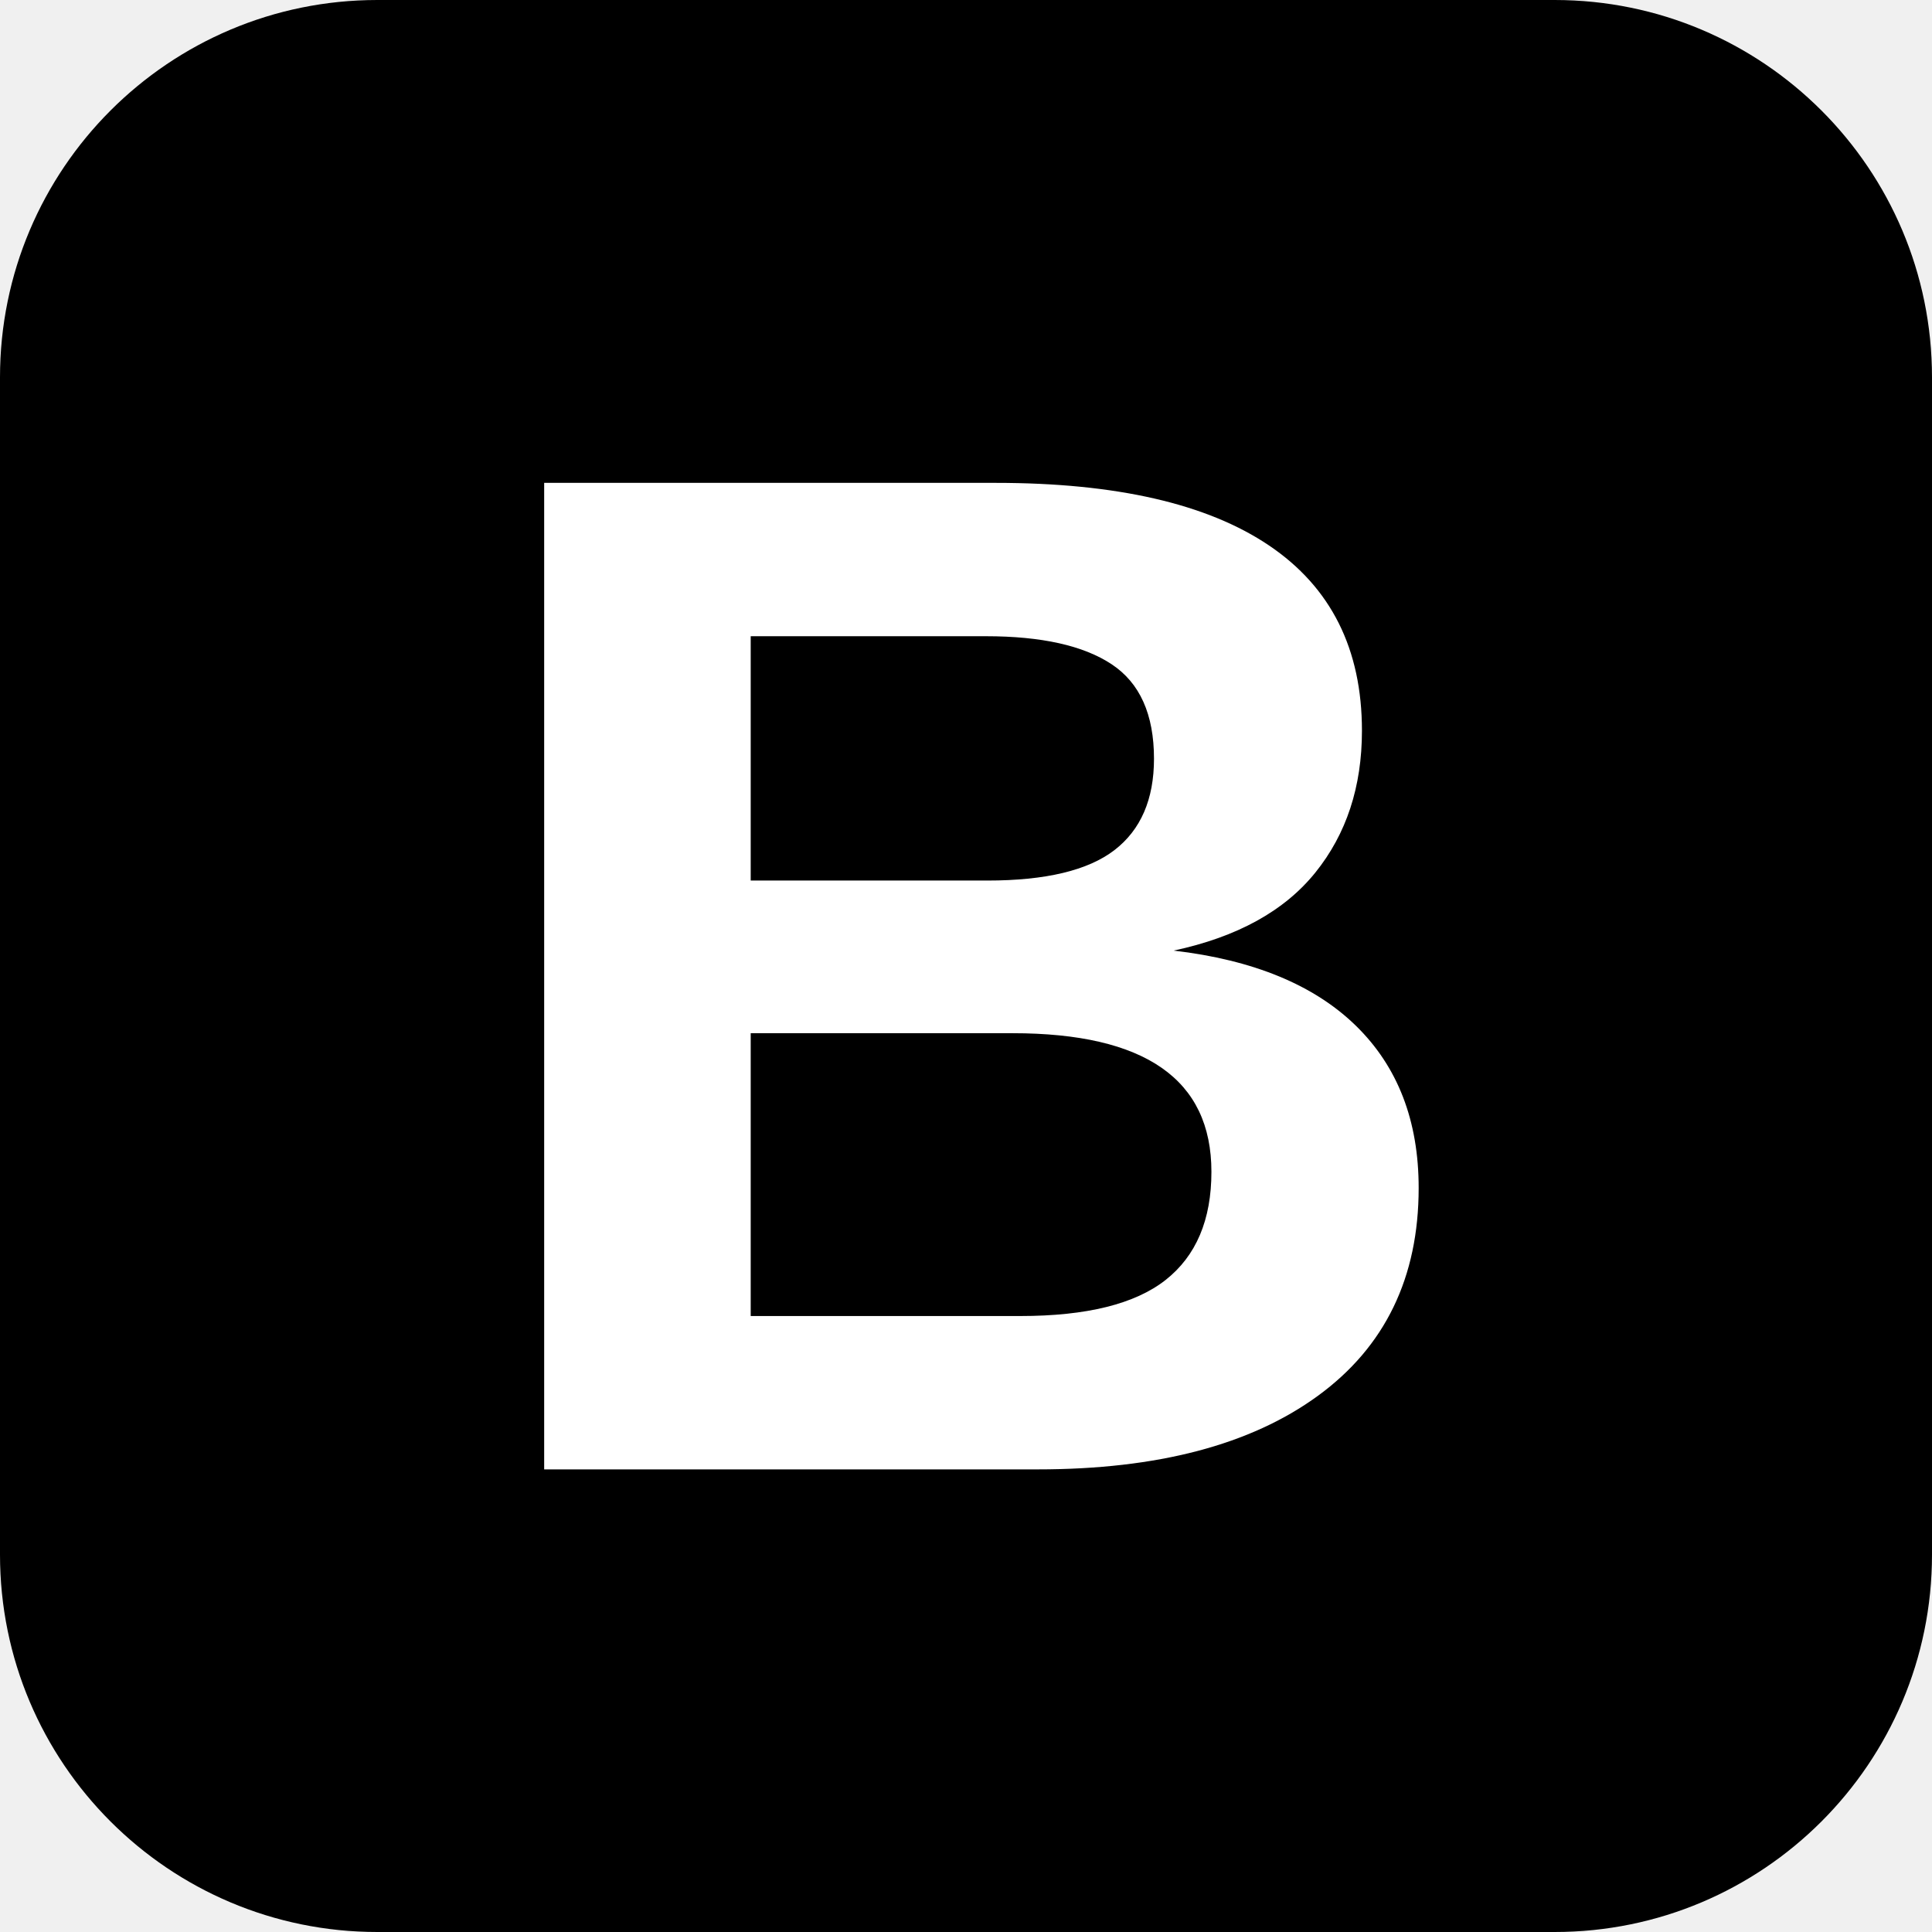
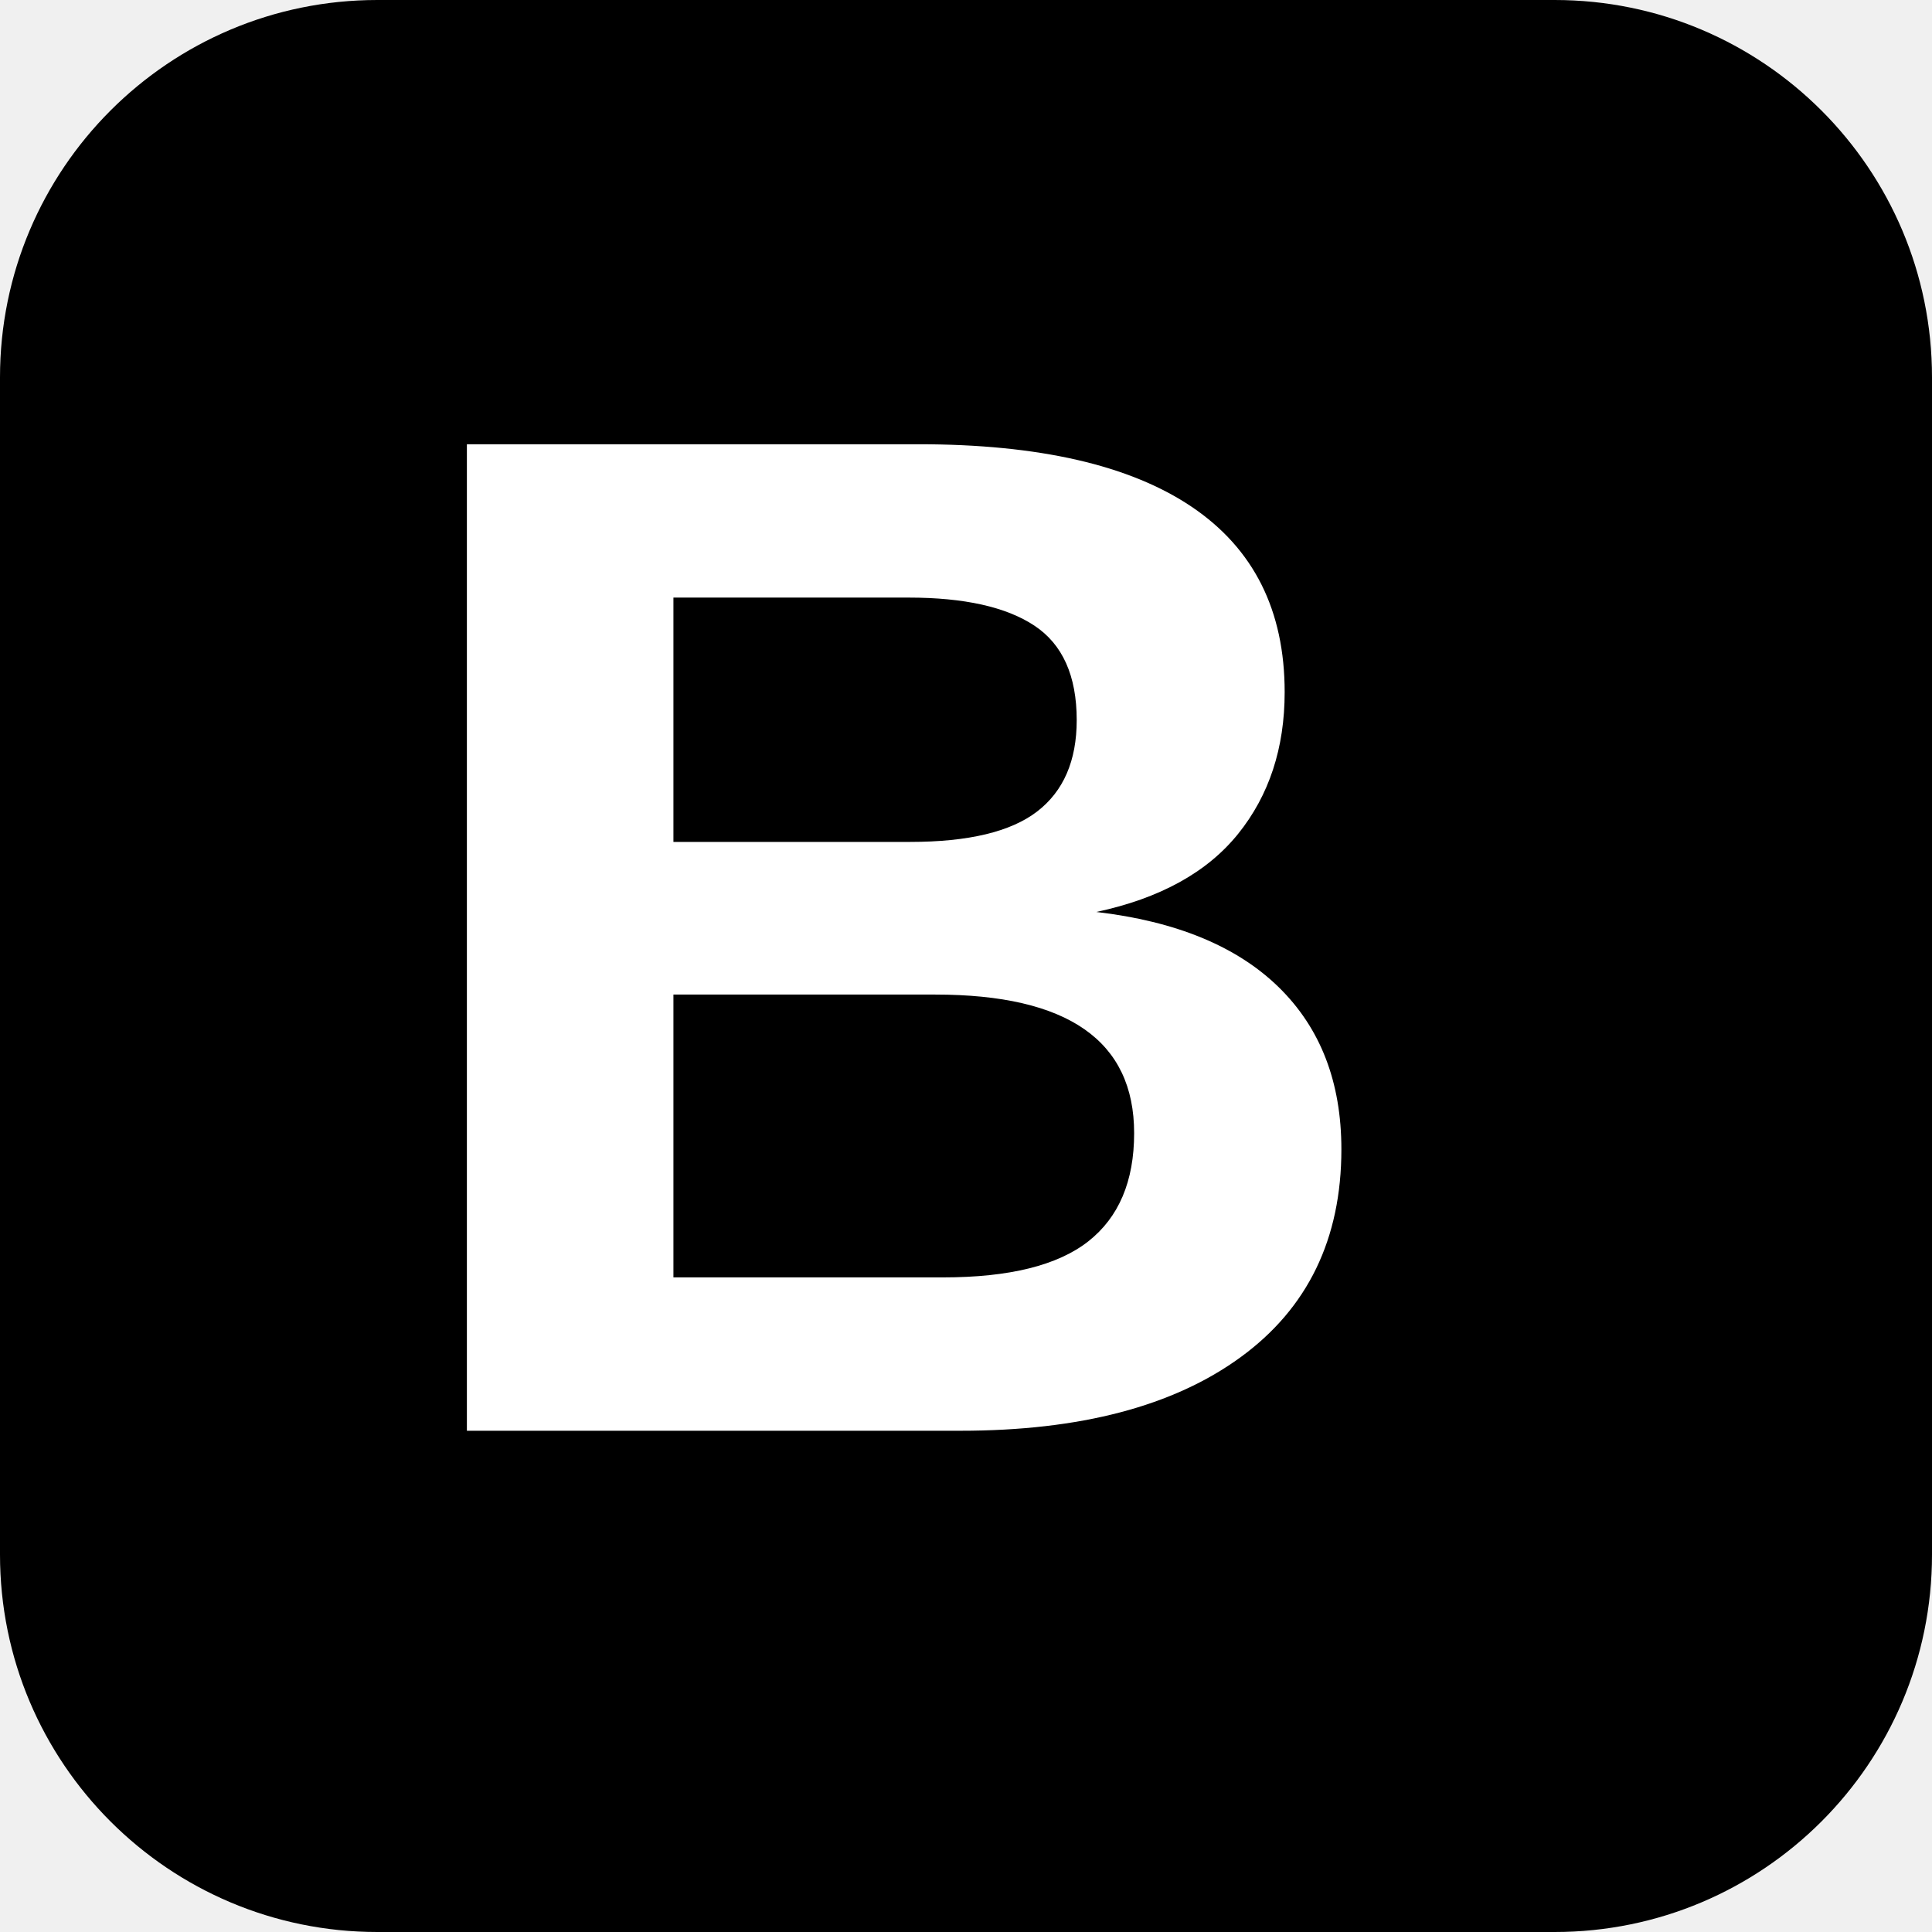
<svg xmlns="http://www.w3.org/2000/svg" viewBox="0 0 512 512">
  <rect width="512" height="512" rx="100" fill="#000000" />
-   <text x="50%" y="55%" dominant-baseline="middle" text-anchor="middle" font-family="Arial, Helvetica, sans-serif" font-weight="900" font-size="380" fill="#ffffff">B</text>
+   <text x="46%" y="53%" dominant-baseline="middle" text-anchor="middle" font-family="Arial, Helvetica, sans-serif" font-weight="900" font-size="380" fill="#ffffff">B</text>
</svg>
